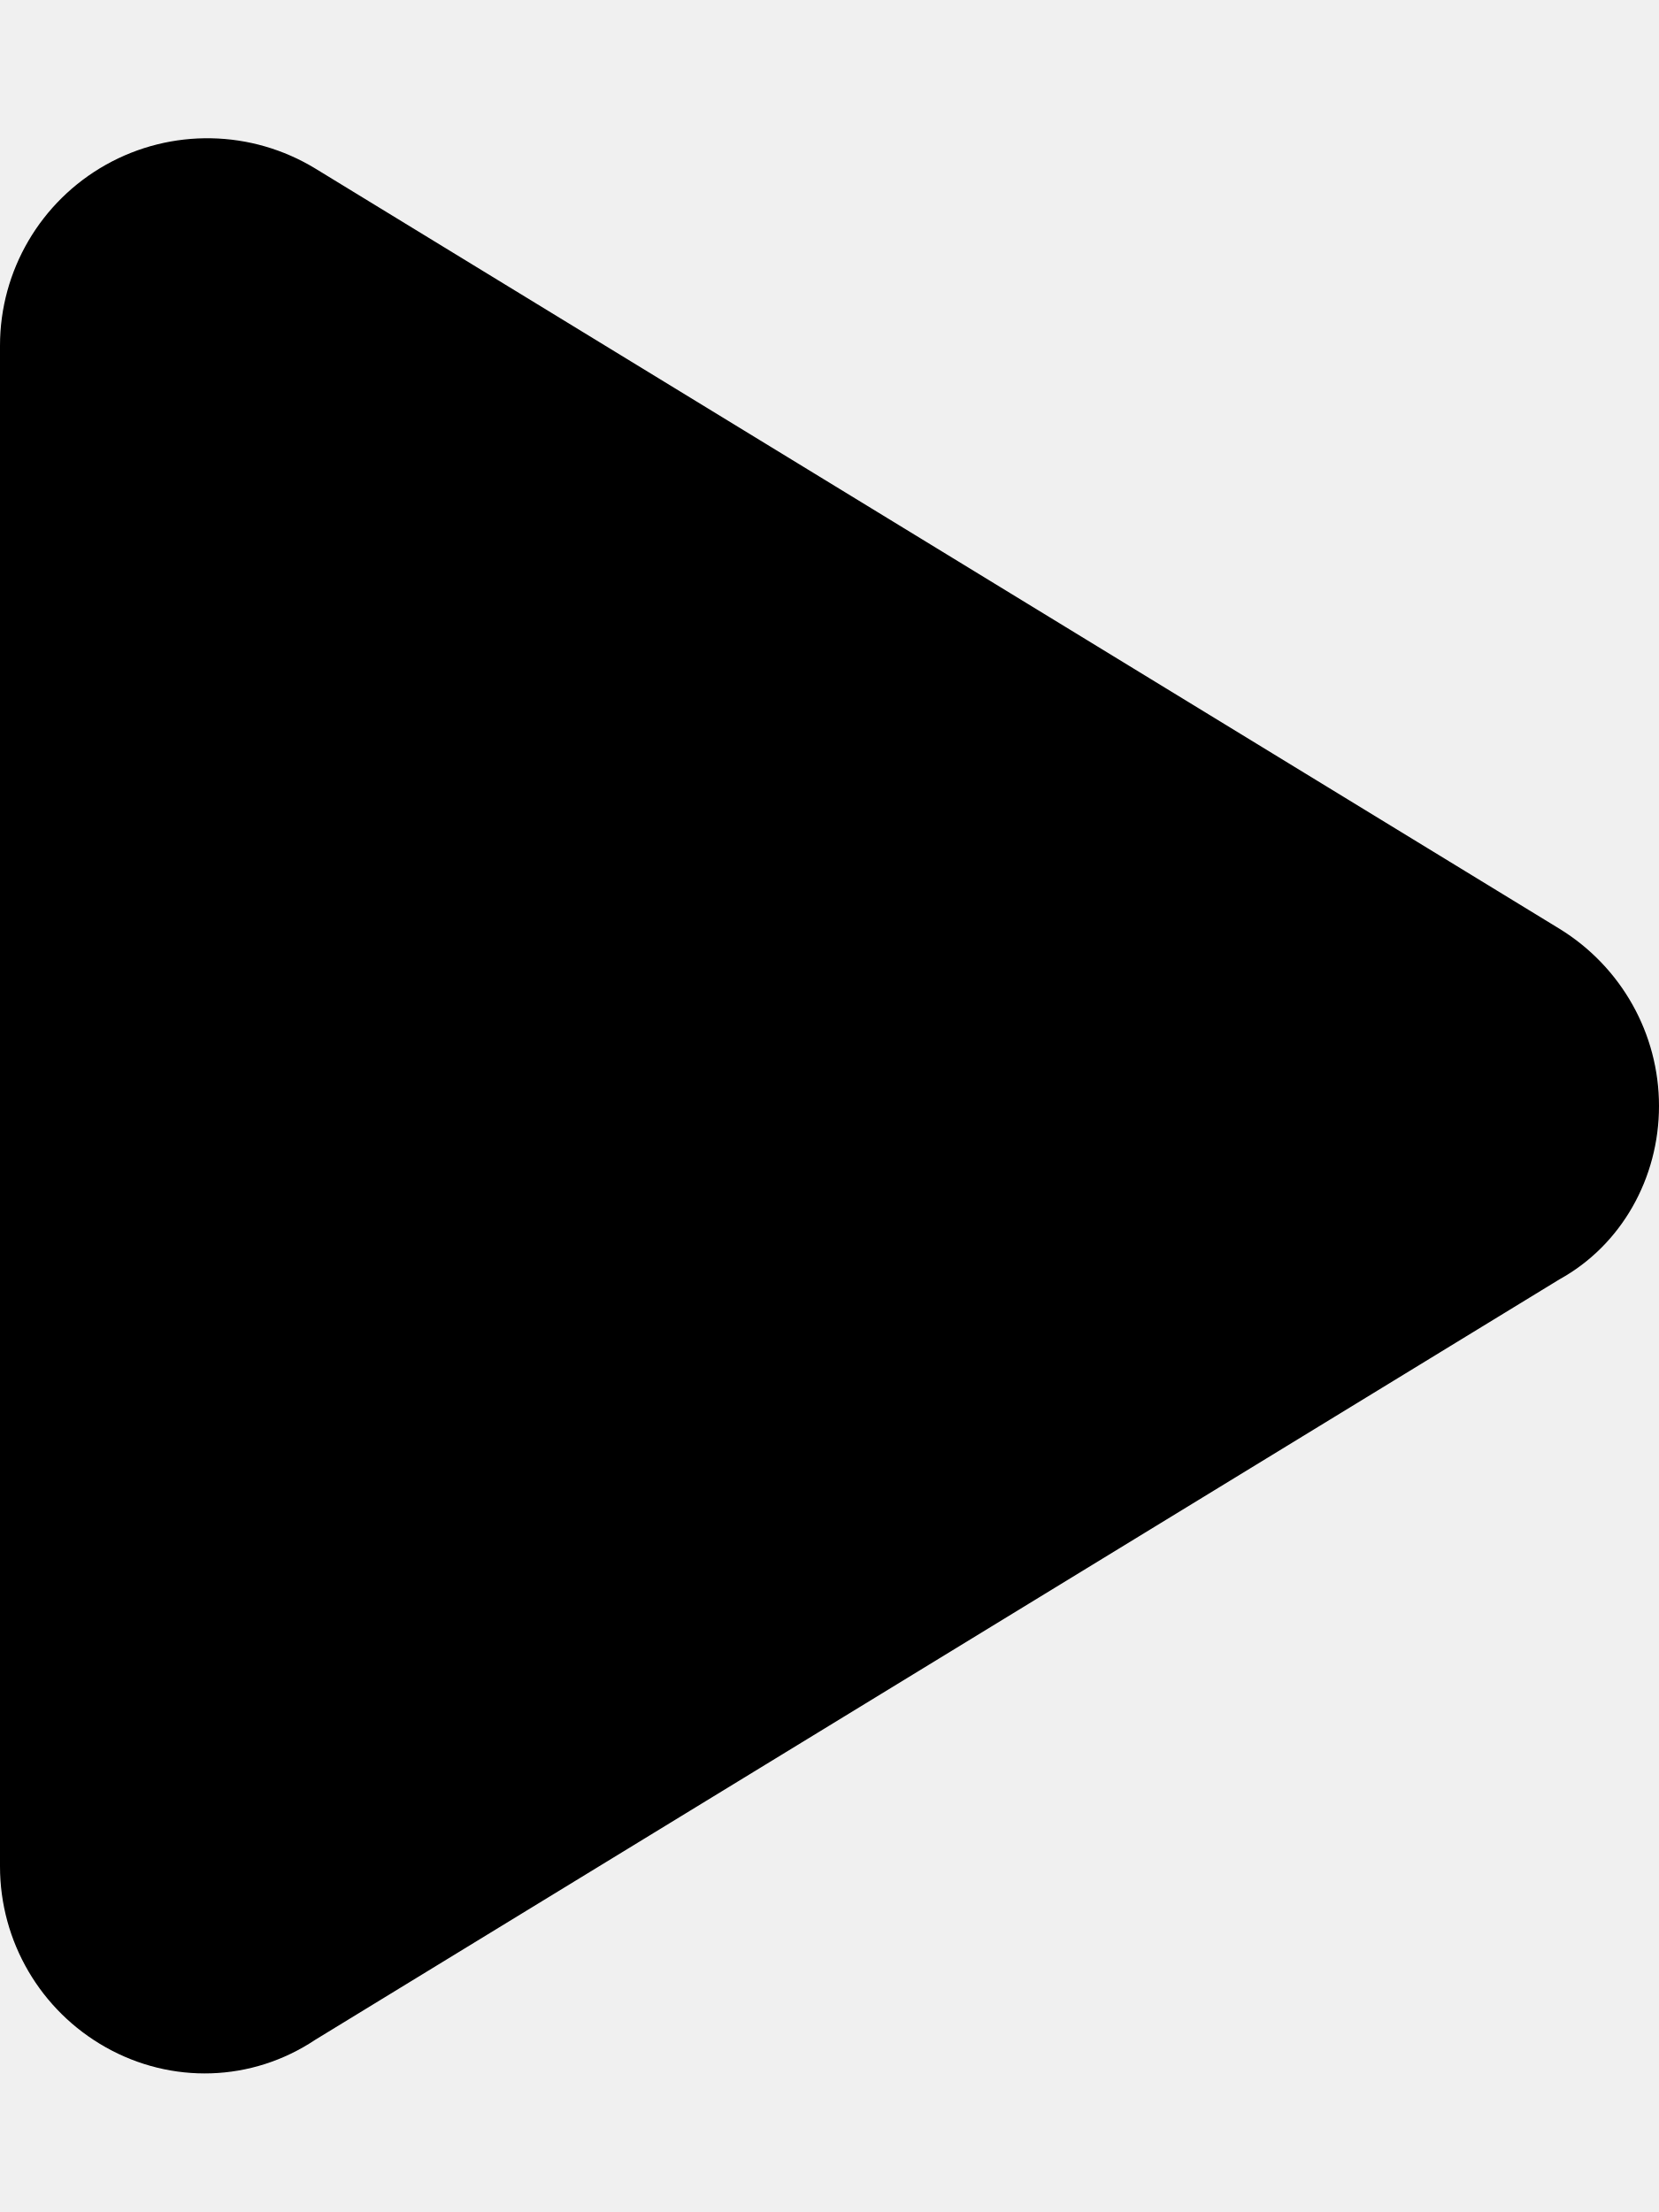
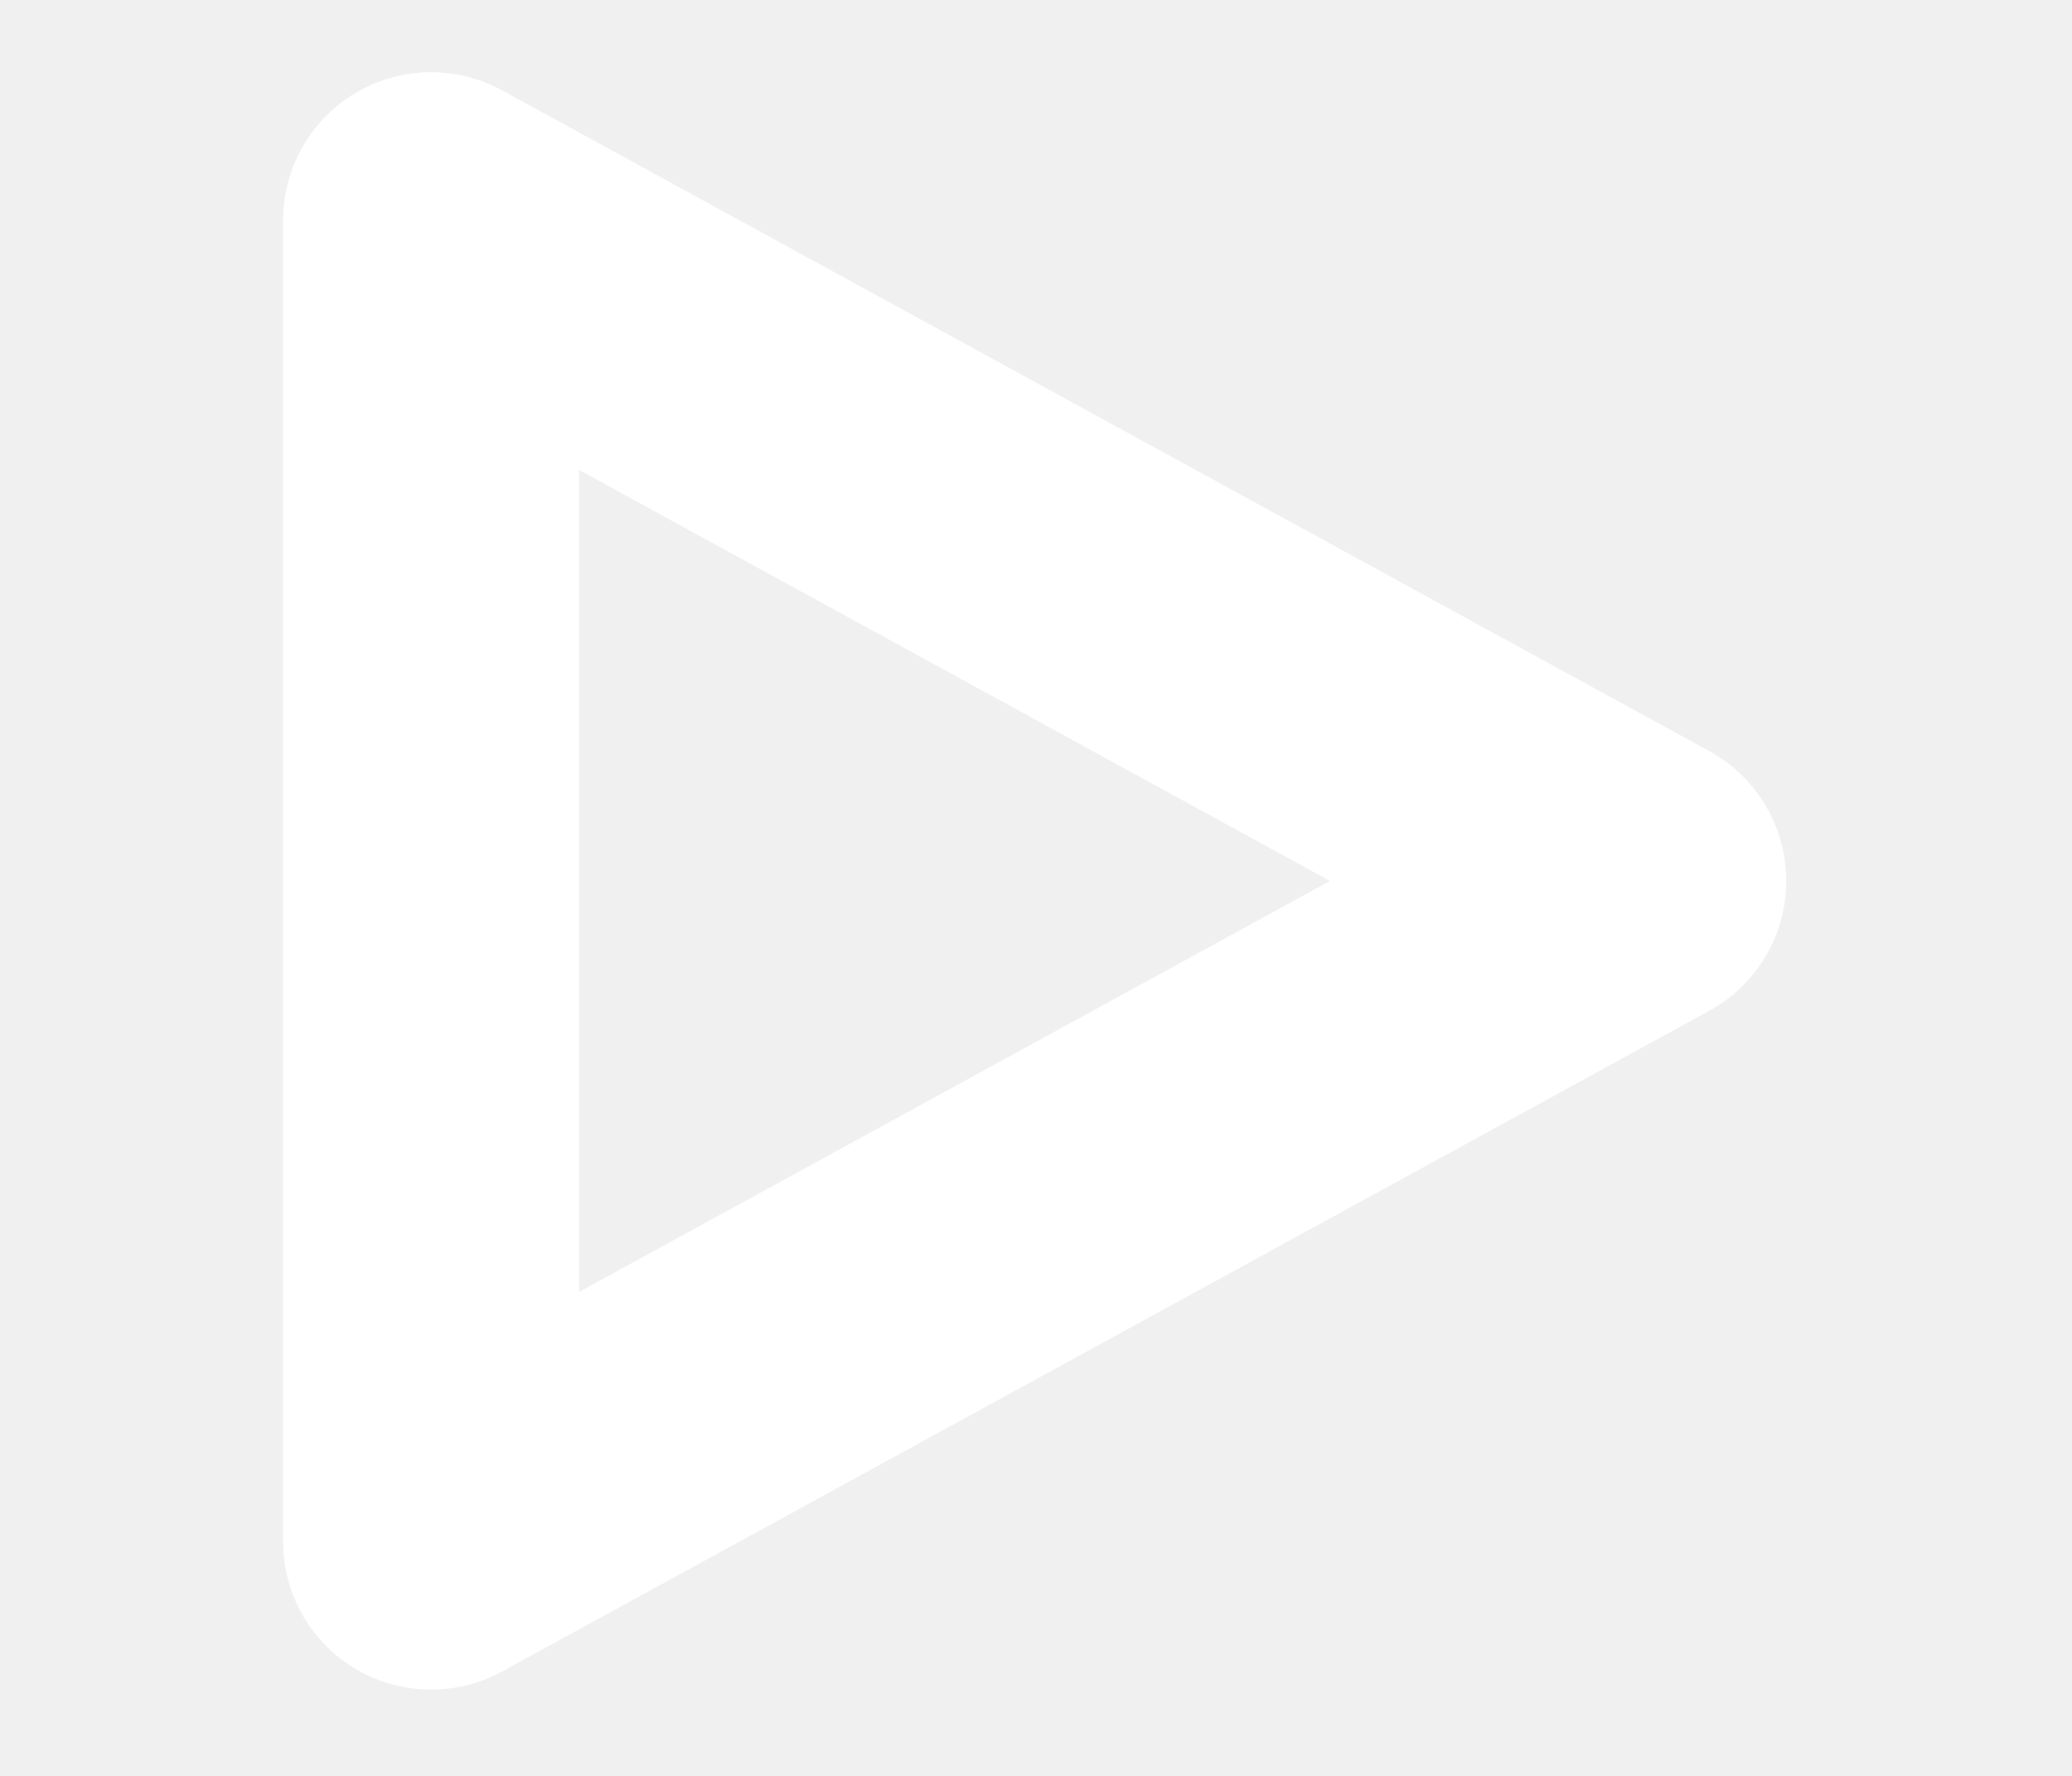
- <svg xmlns="http://www.w3.org/2000/svg" viewBox="0 0 384 512">
-   <path d="M361 215C375.3 223.8 384 239.3 384 256C384 272.7 375.3 288.2 361 296.1L73.03 472.1C58.21 482 39.66 482.4 24.52 473.9C9.377 465.4 0 449.4 0 432V80C0 62.64 9.377 46.63 24.52 38.13C39.66 29.64 58.21 29.99 73.03 39.04L361 215z" />
+ <svg xmlns="http://www.w3.org/2000/svg" width="35" height="30" viewBox="0 0 35 30" fill="none">
+   <path d="M7.282 3.72L27.673 14.882L7.282 26.043V3.72Z" stroke="white" stroke-width="5" stroke-linecap="round" stroke-linejoin="round" />
</svg>
